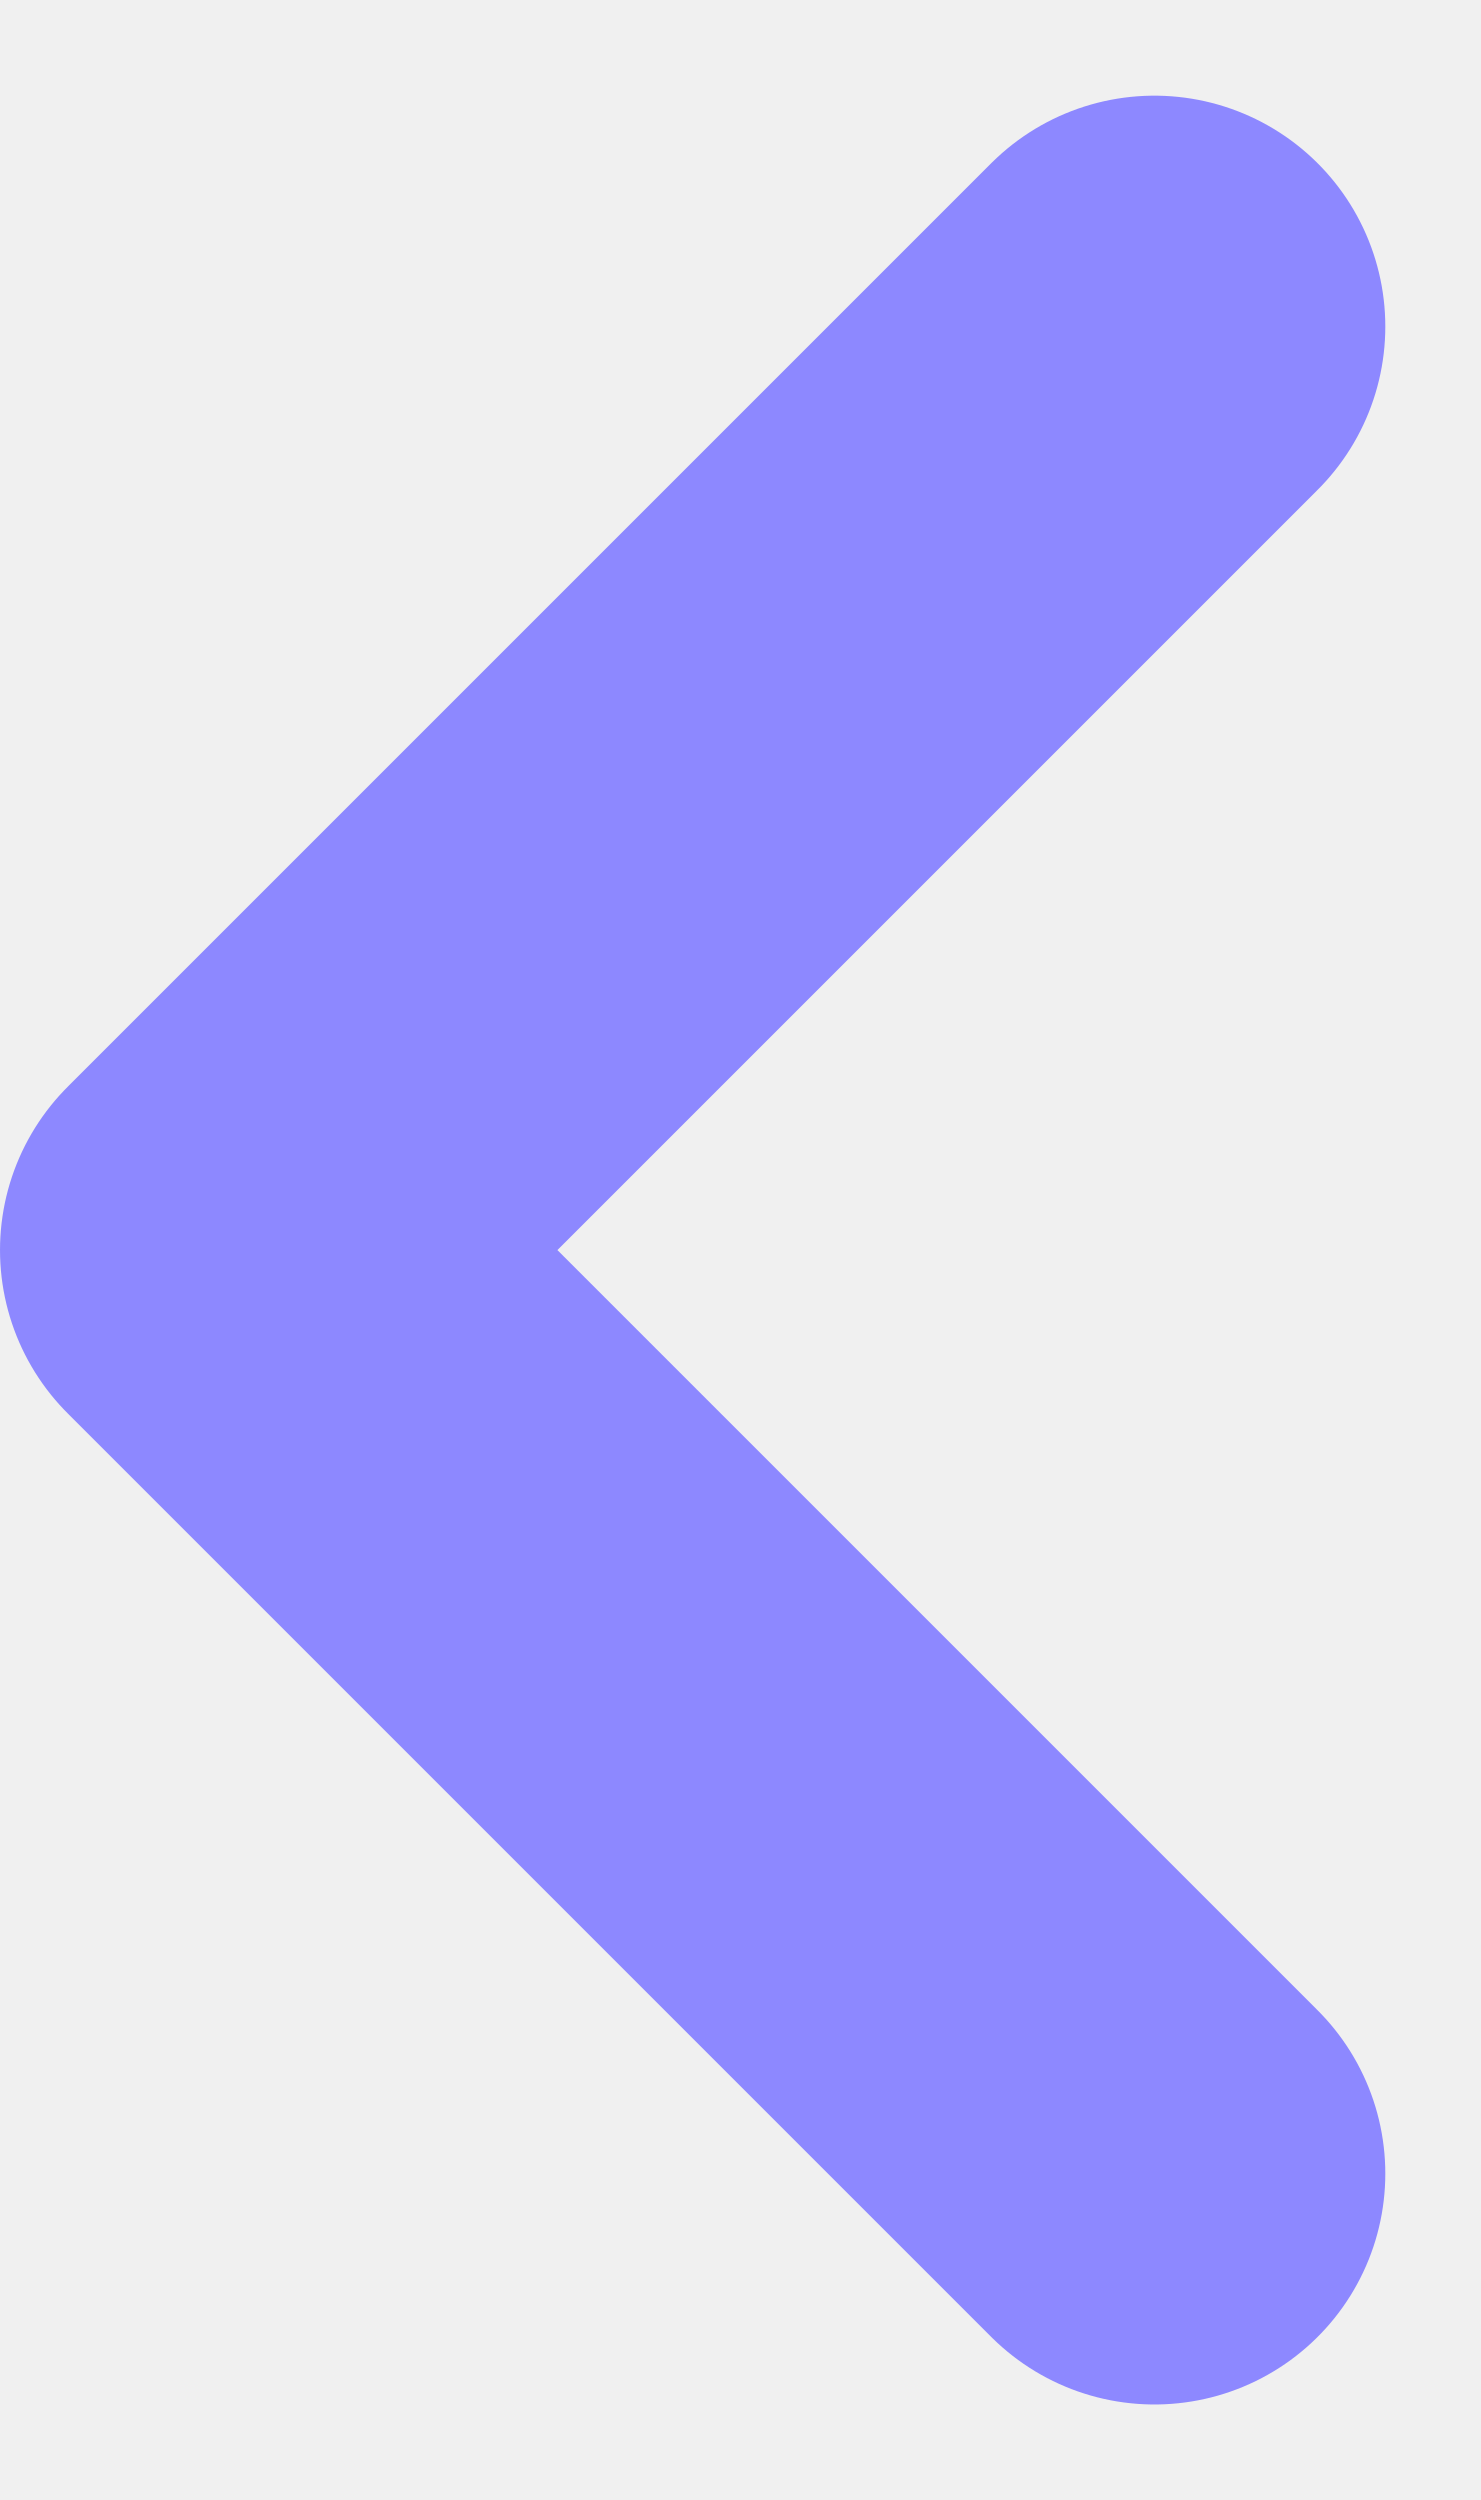
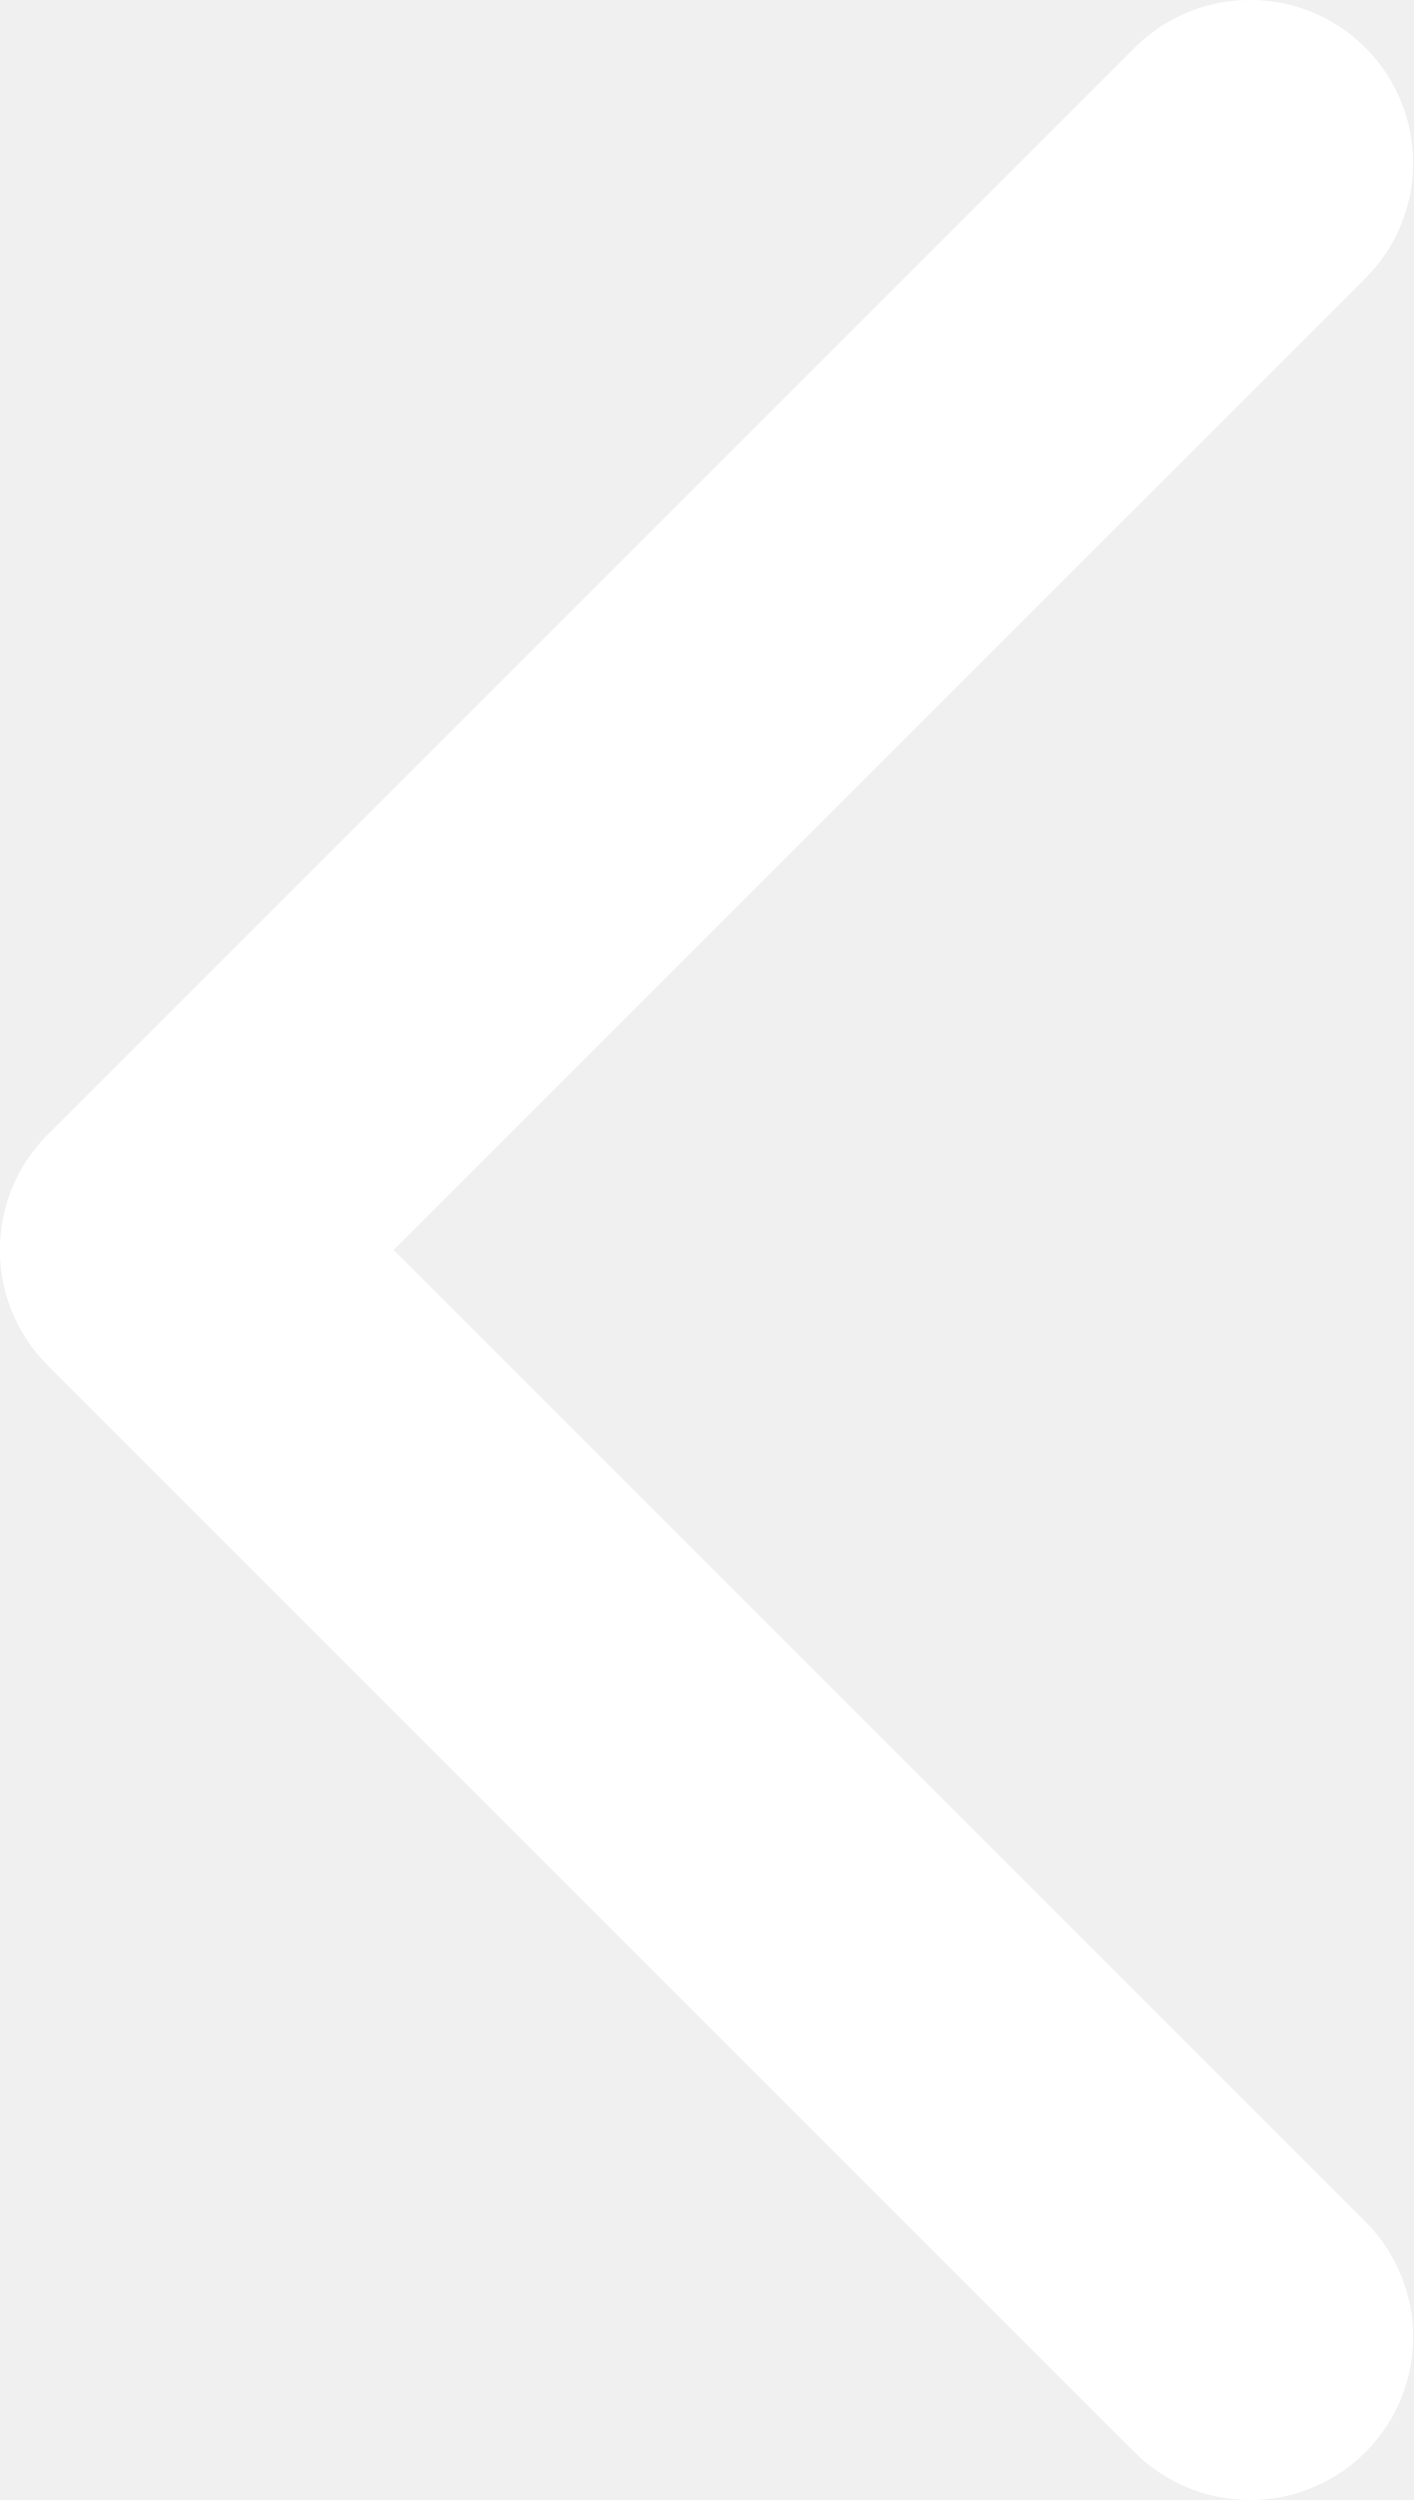
- <svg xmlns="http://www.w3.org/2000/svg" width="8.018" height="13.535" viewBox="0 0 8.018 13.535">
-   <path id="Tracé_24" data-name="Tracé 24" d="M4068.991-2866.465l-5,5,5,5" transform="translate(-4062.741 2868.233)" fill="none" stroke="#8d88ff" stroke-linecap="round" stroke-linejoin="round" stroke-width="2.5" />
+ <svg xmlns="http://www.w3.org/2000/svg" id="back" width="13" height="23" viewBox="0 0 13 23">
+   <defs>
+     <clipPath id="clip-path">
+       <rect id="Rectangle_677" data-name="Rectangle 677" width="13" height="23" fill="none" />
+     </clipPath>
+   </defs>
+   <g id="Groupe_282" data-name="Groupe 282" clip-path="url(#clip-path)">
+     <path id="Tracé_61" data-name="Tracé 61" d="M11.5,23a1.5,1.5,0,0,0,1.061-2.561L3.621,11.5l8.94-8.939A1.5,1.5,0,0,0,10.439.439l-10,10a1.5,1.5,0,0,0,0,2.122l10,10A1.5,1.5,0,0,0,11.5,23" transform="translate(0)" fill="#fff" />
+   </g>
</svg>
